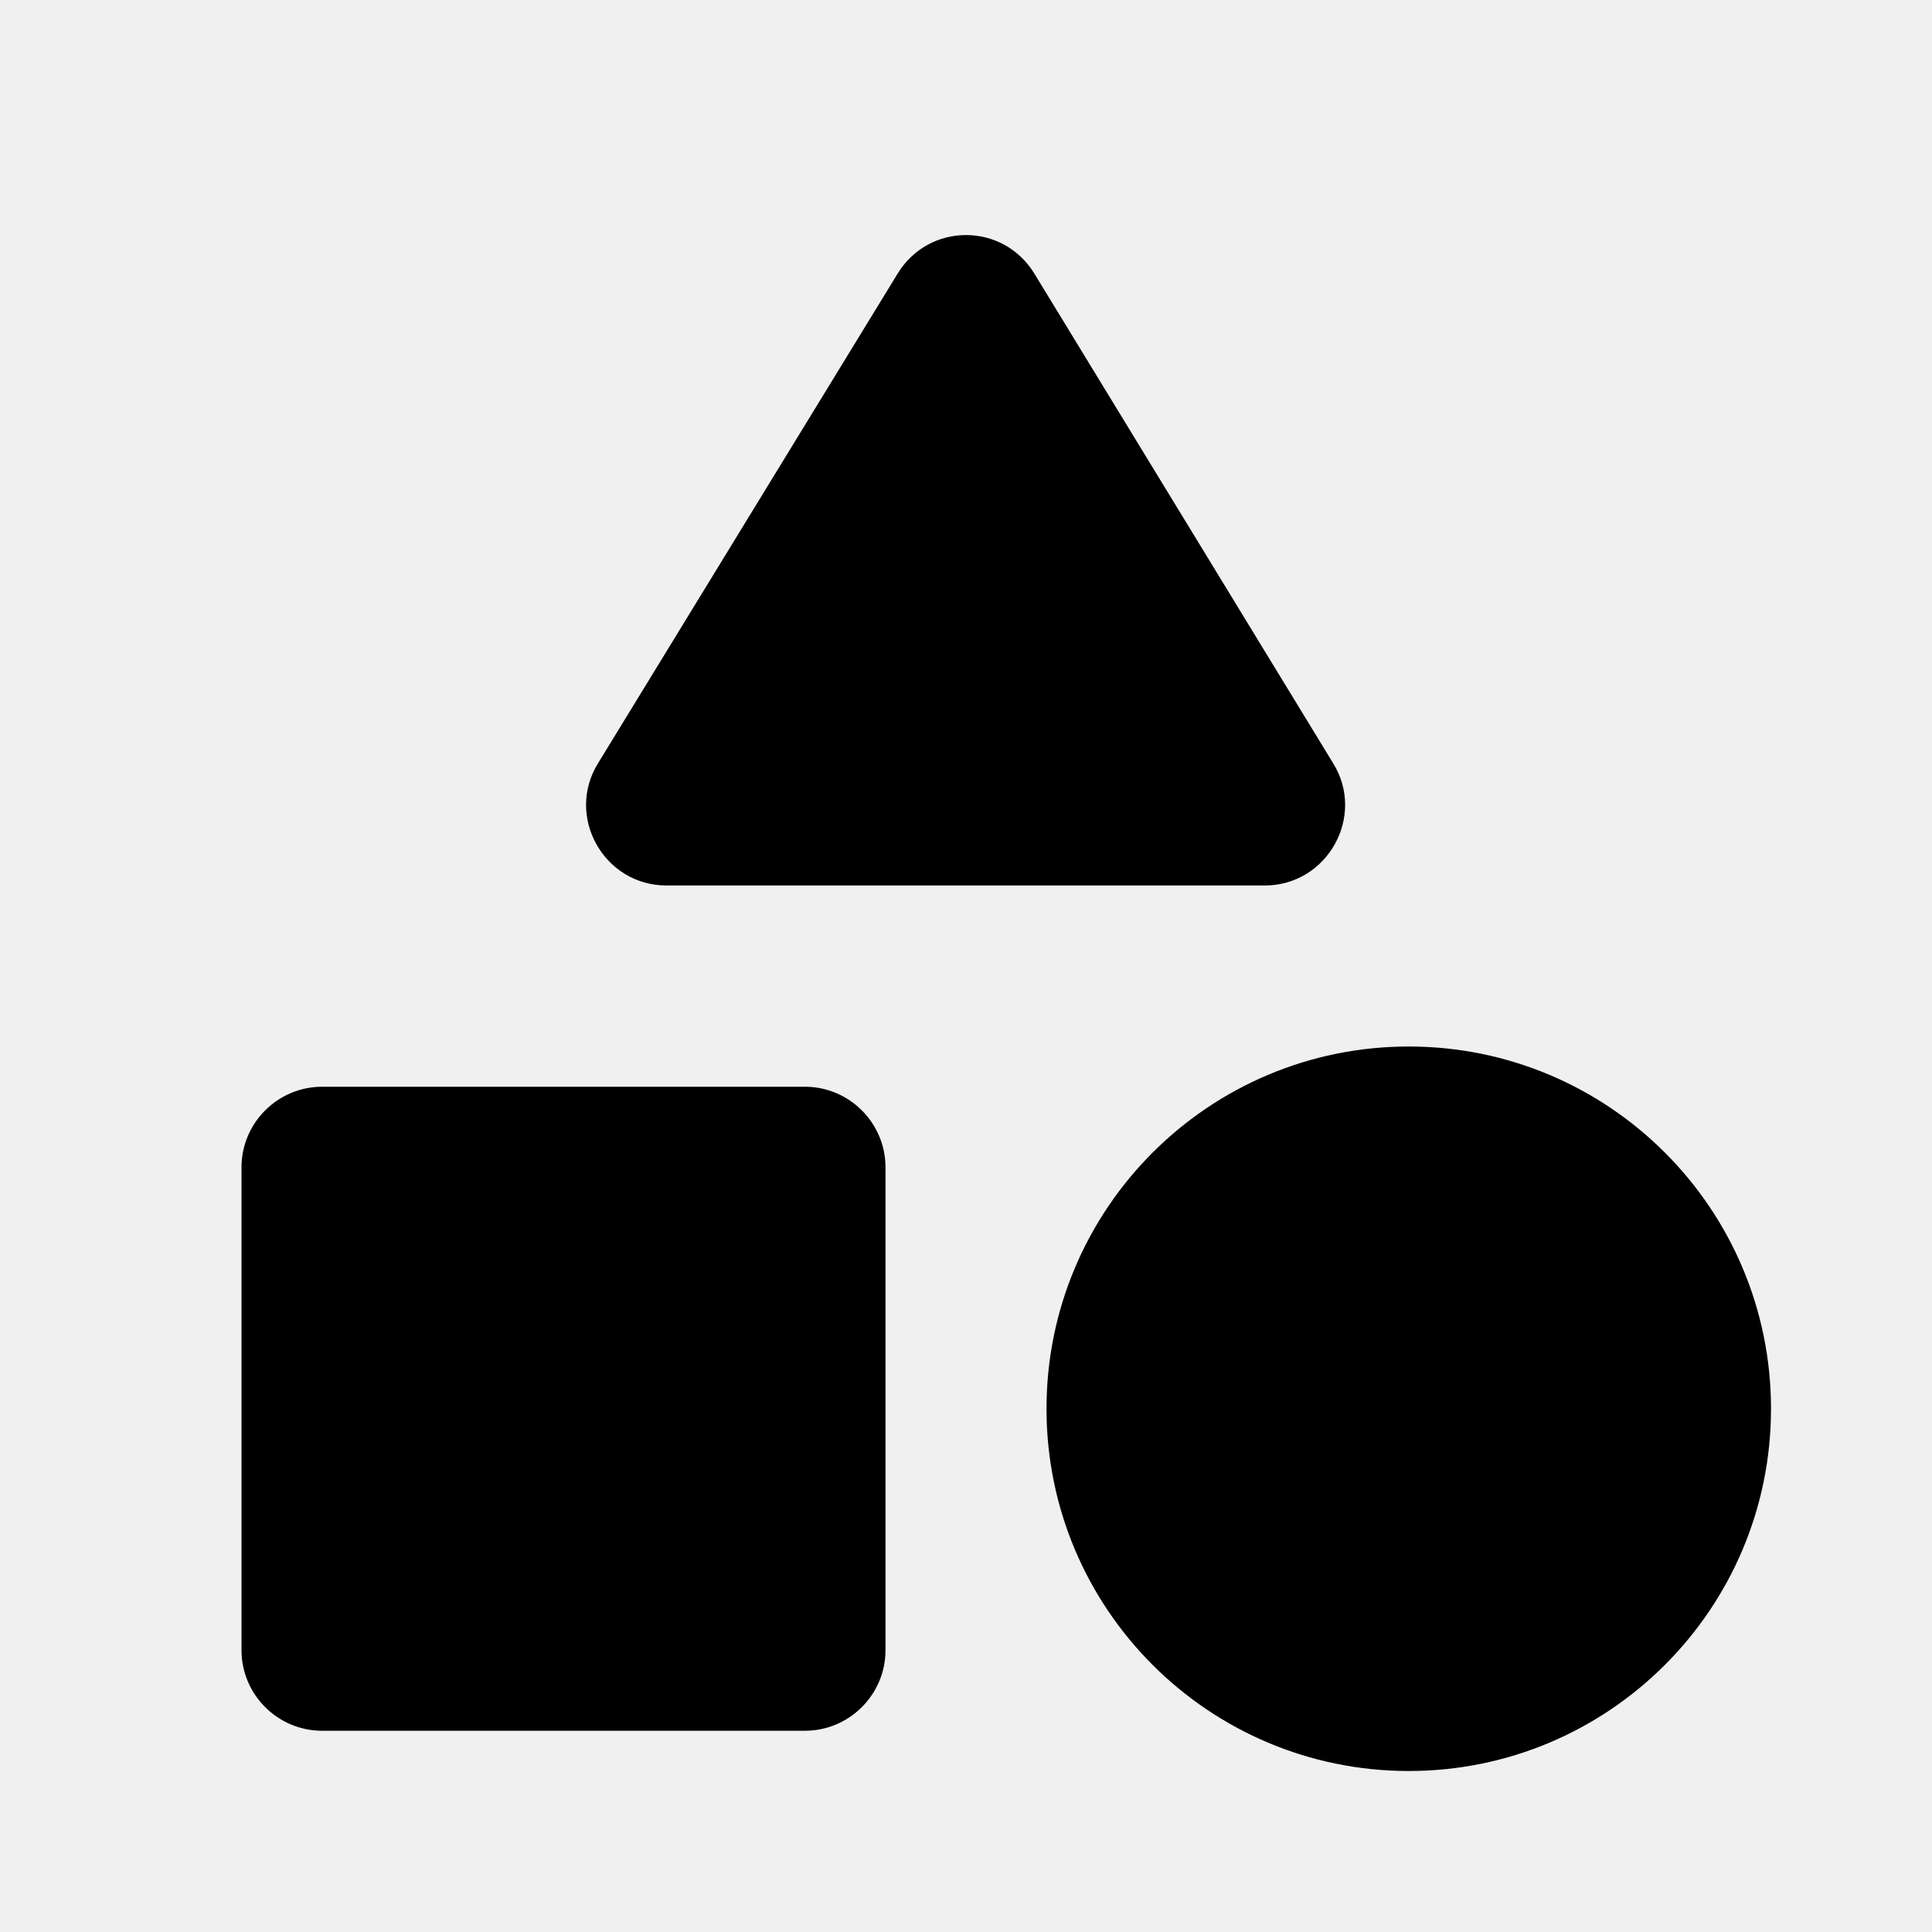
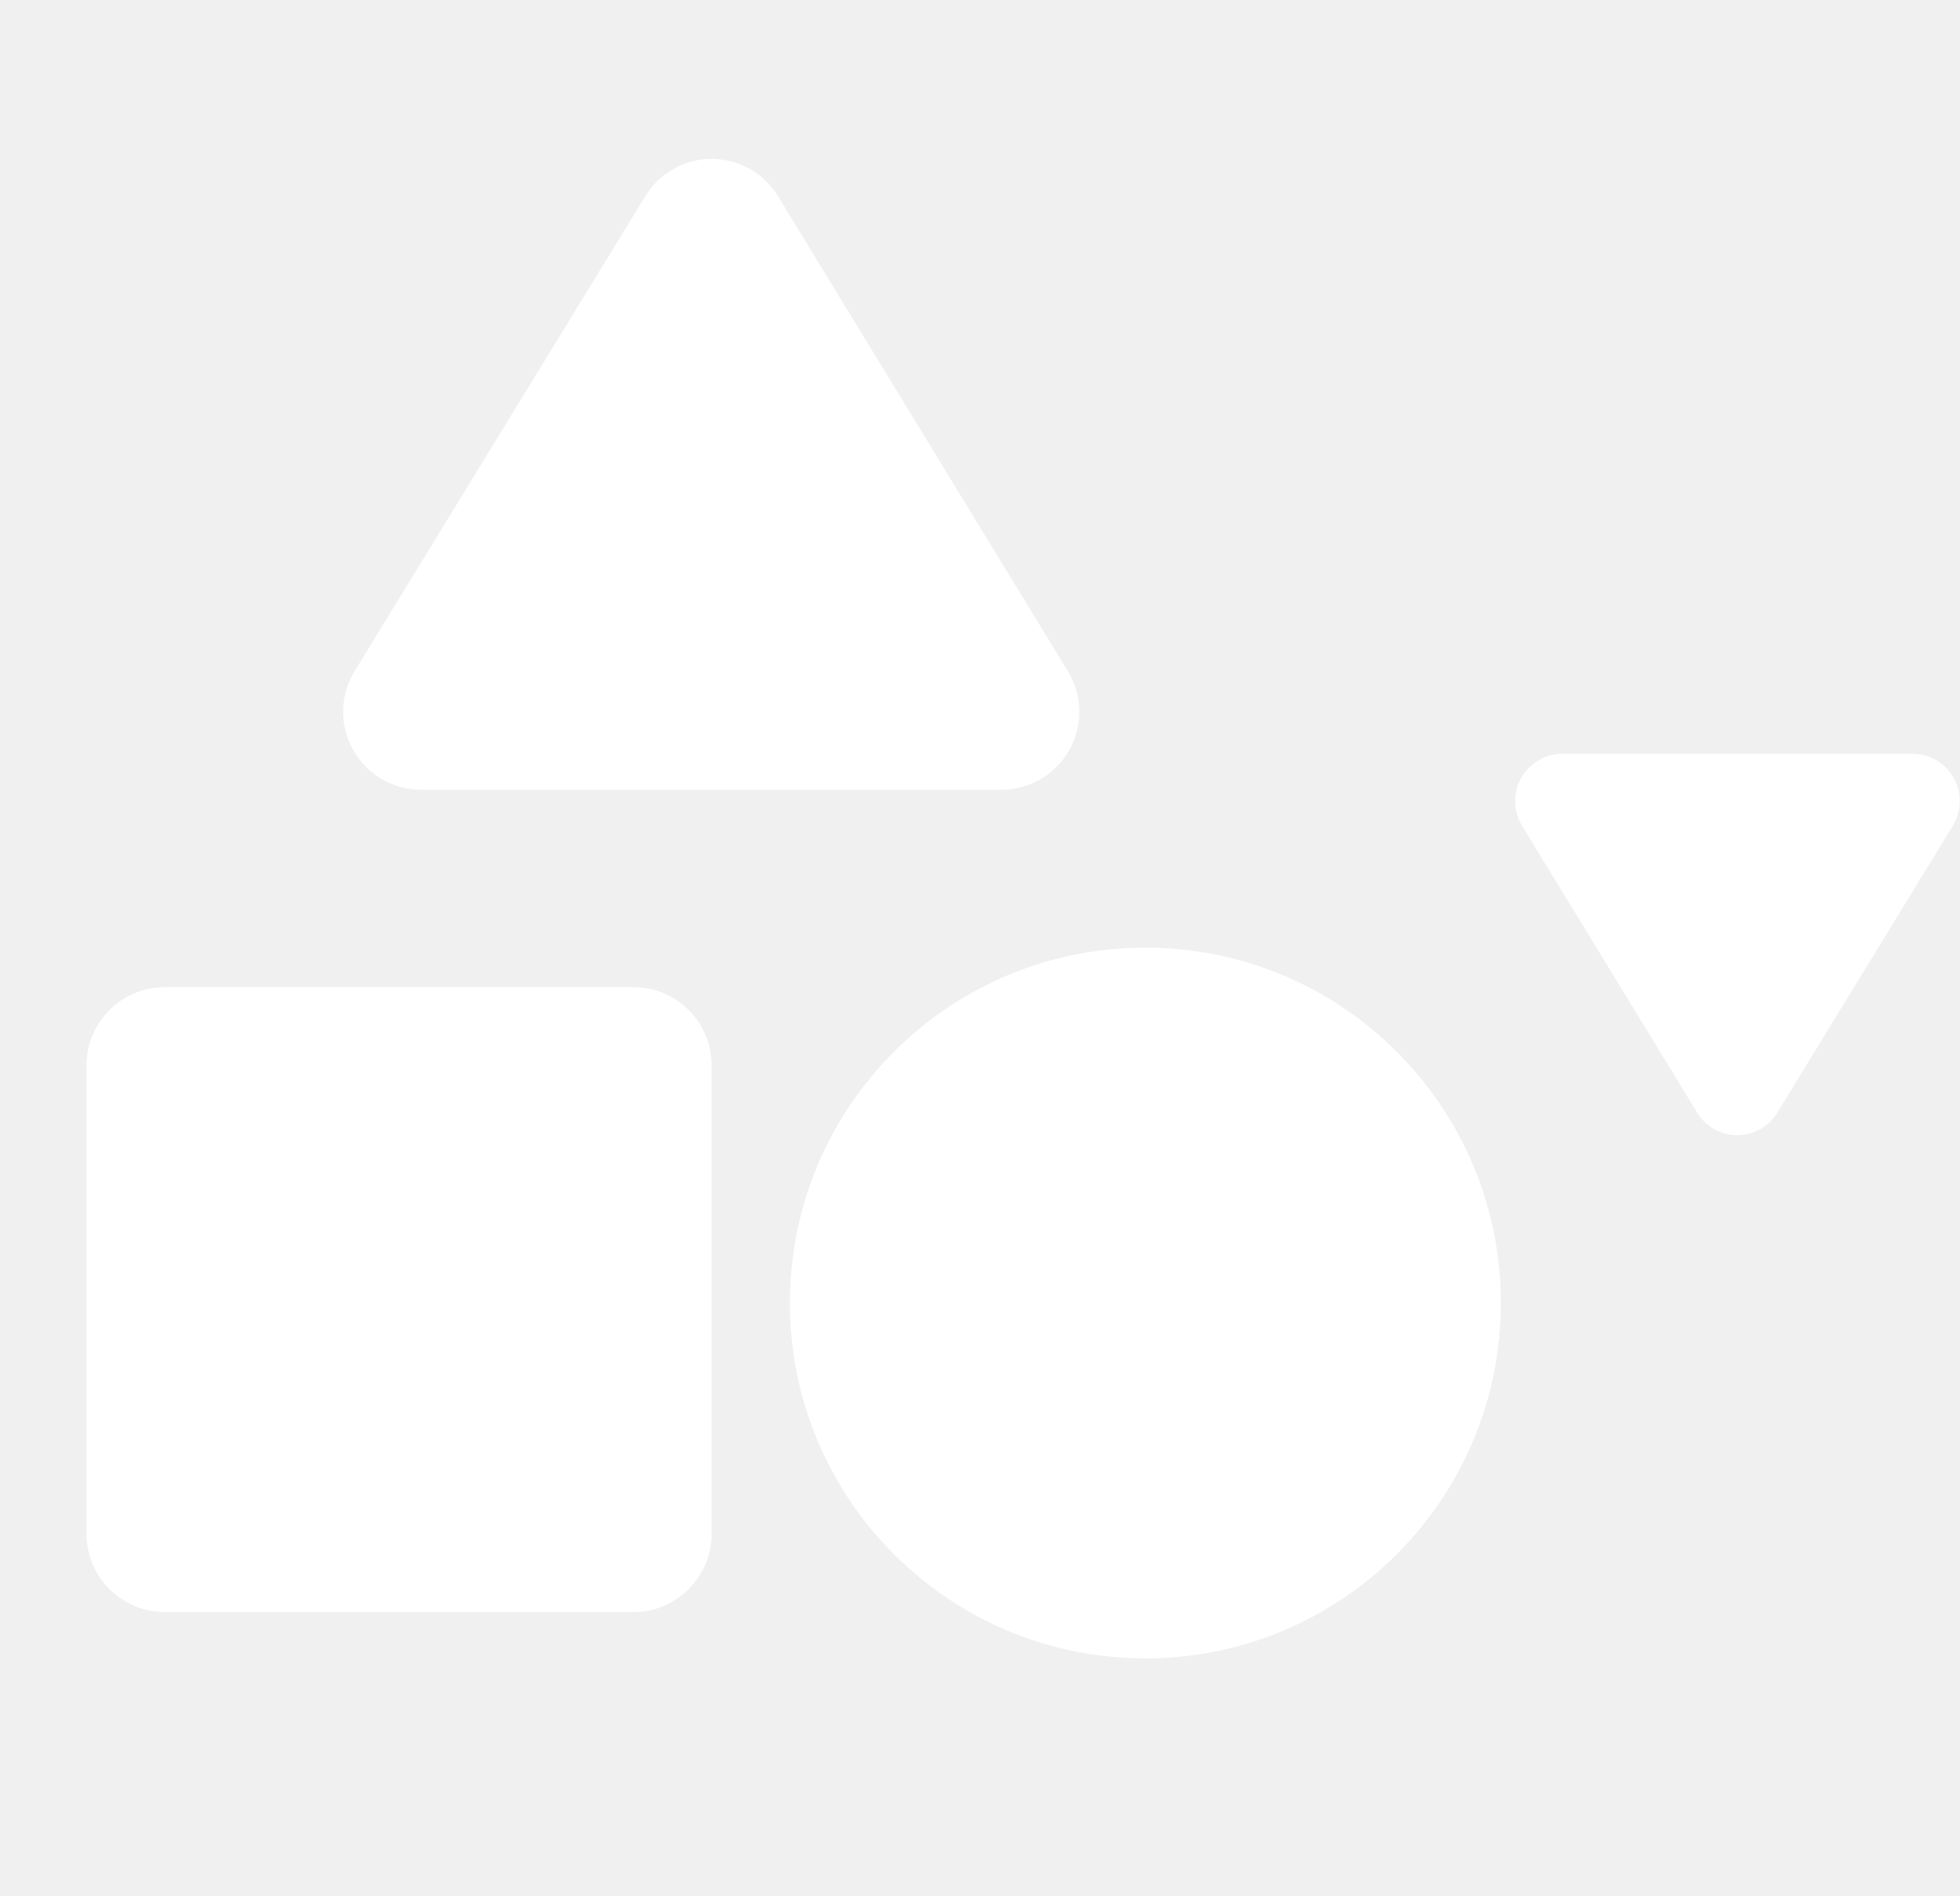
- <svg xmlns="http://www.w3.org/2000/svg" width="24" height="24" viewBox="0 0 24 24">
-   <path fill="none" d="M0 0h24v24H0V0z" />
-   <path d="M11.15 3.4L7.43 9.48c-.41.66.07 1.52.85 1.52h7.43c.78 0 1.26-.86.85-1.52L12.85 3.4c-.39-.64-1.31-.64-1.7 0z" />
-   <circle cx="17.5" cy="17.5" r="4.5" />
-   <path d="M4 21.5h6c.55 0 1-.45 1-1v-6c0-.55-.45-1-1-1H4c-.55 0-1 .45-1 1v6c0 .55.45 1 1 1z" />
+ <svg xmlns="http://www.w3.org/2000/svg" id="_6geometric" data-name="6geometric" width="24.813" height="24" viewBox="0 0 24.813 24">
+   <path id="Caminho_66" data-name="Caminho 66" d="M0,0H24V24H0Z" fill="none" />
+   <path id="Caminho_67" data-name="Caminho 67" d="M11.108,3.395,7.428,9.409a.987.987,0,0,0,.841,1.5h7.35a.987.987,0,0,0,.841-1.5L12.79,3.395a.982.982,0,0,0-1.682,0Z" transform="translate(-2.94 -0.908)" fill="#fff" />
+   <circle id="Elipse_3" data-name="Elipse 3" cx="4.5" cy="4.5" r="4.5" transform="translate(10 12)" fill="#fff" />
+   <path id="Caminho_68" data-name="Caminho 68" d="M3.989,21.414H9.925a.992.992,0,0,0,.989-.989V14.489a.992.992,0,0,0-.989-.989H3.989A.992.992,0,0,0,3,14.489v5.935A.992.992,0,0,0,3.989,21.414Z" transform="translate(-1.905 -1)" fill="#fff" />
+   <path id="Caminho_84" data-name="Caminho 84" d="M9.593,3.207,7.37,6.841a.6.6,0,0,0,.508.909h4.441a.6.6,0,0,0,.508-.909L10.609,3.207a.593.593,0,0,0-1.016,0Z" transform="translate(32.094 17.295) rotate(180)" fill="#fff" />
</svg>
